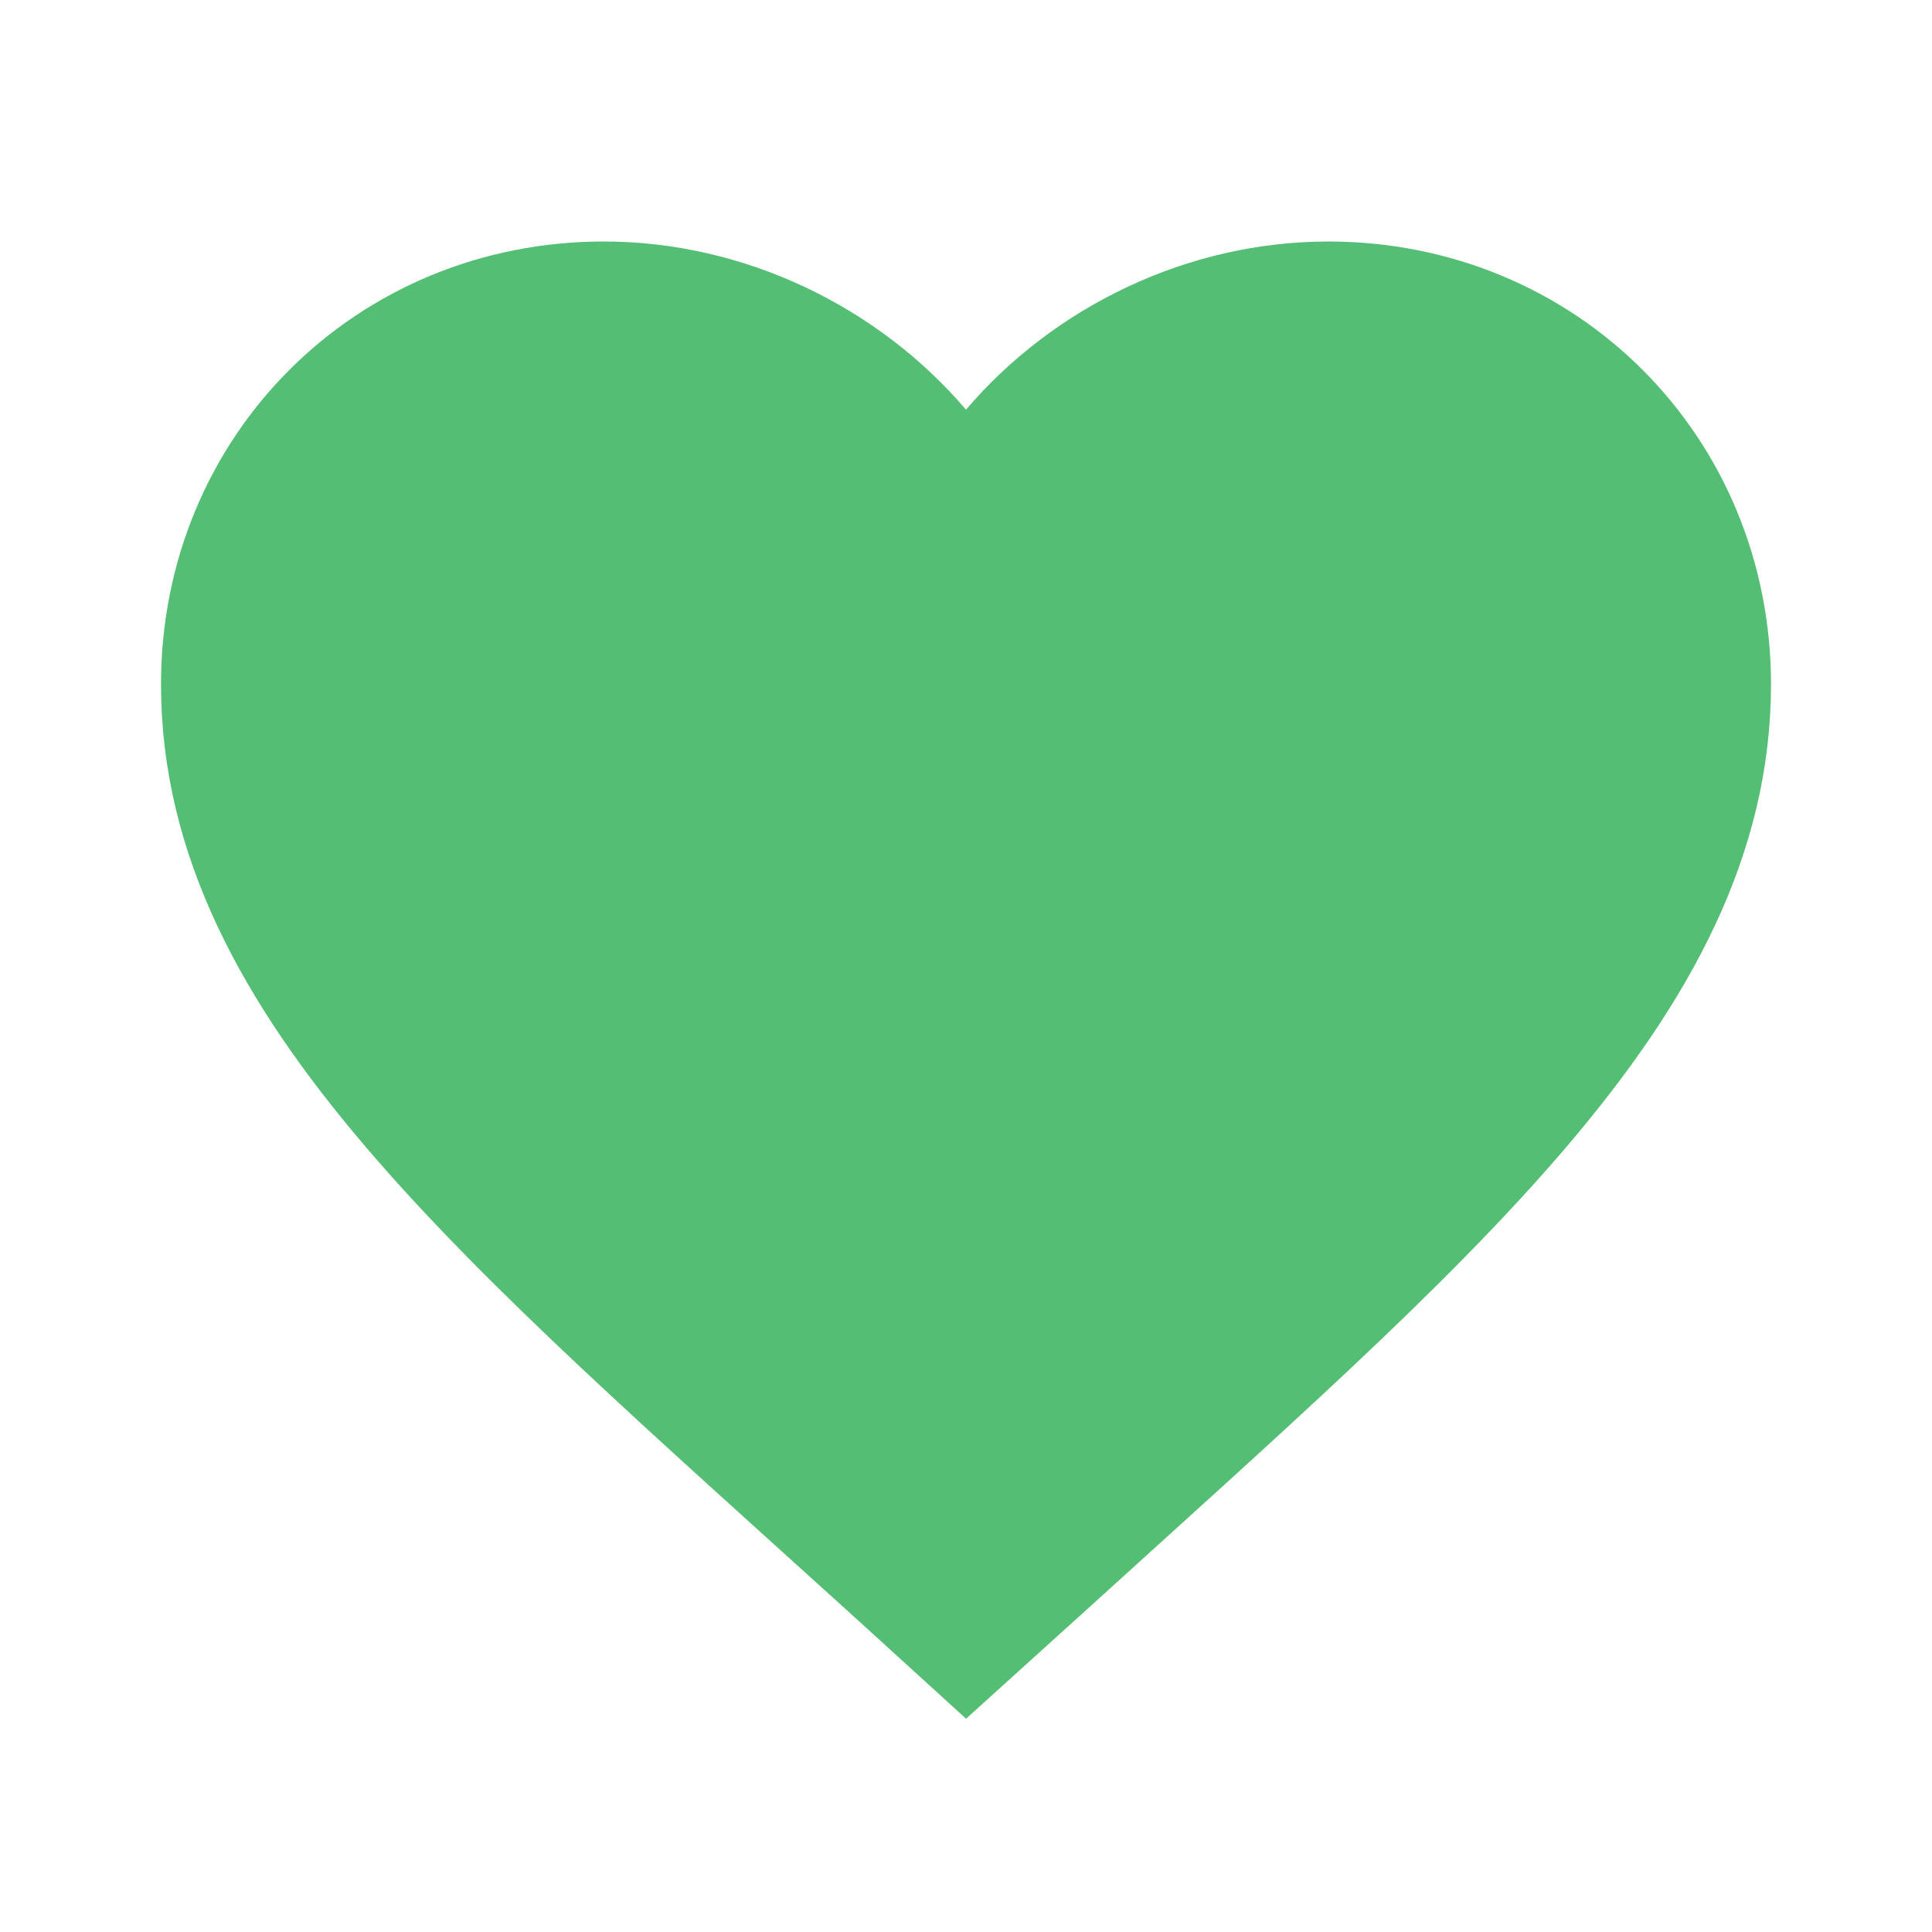
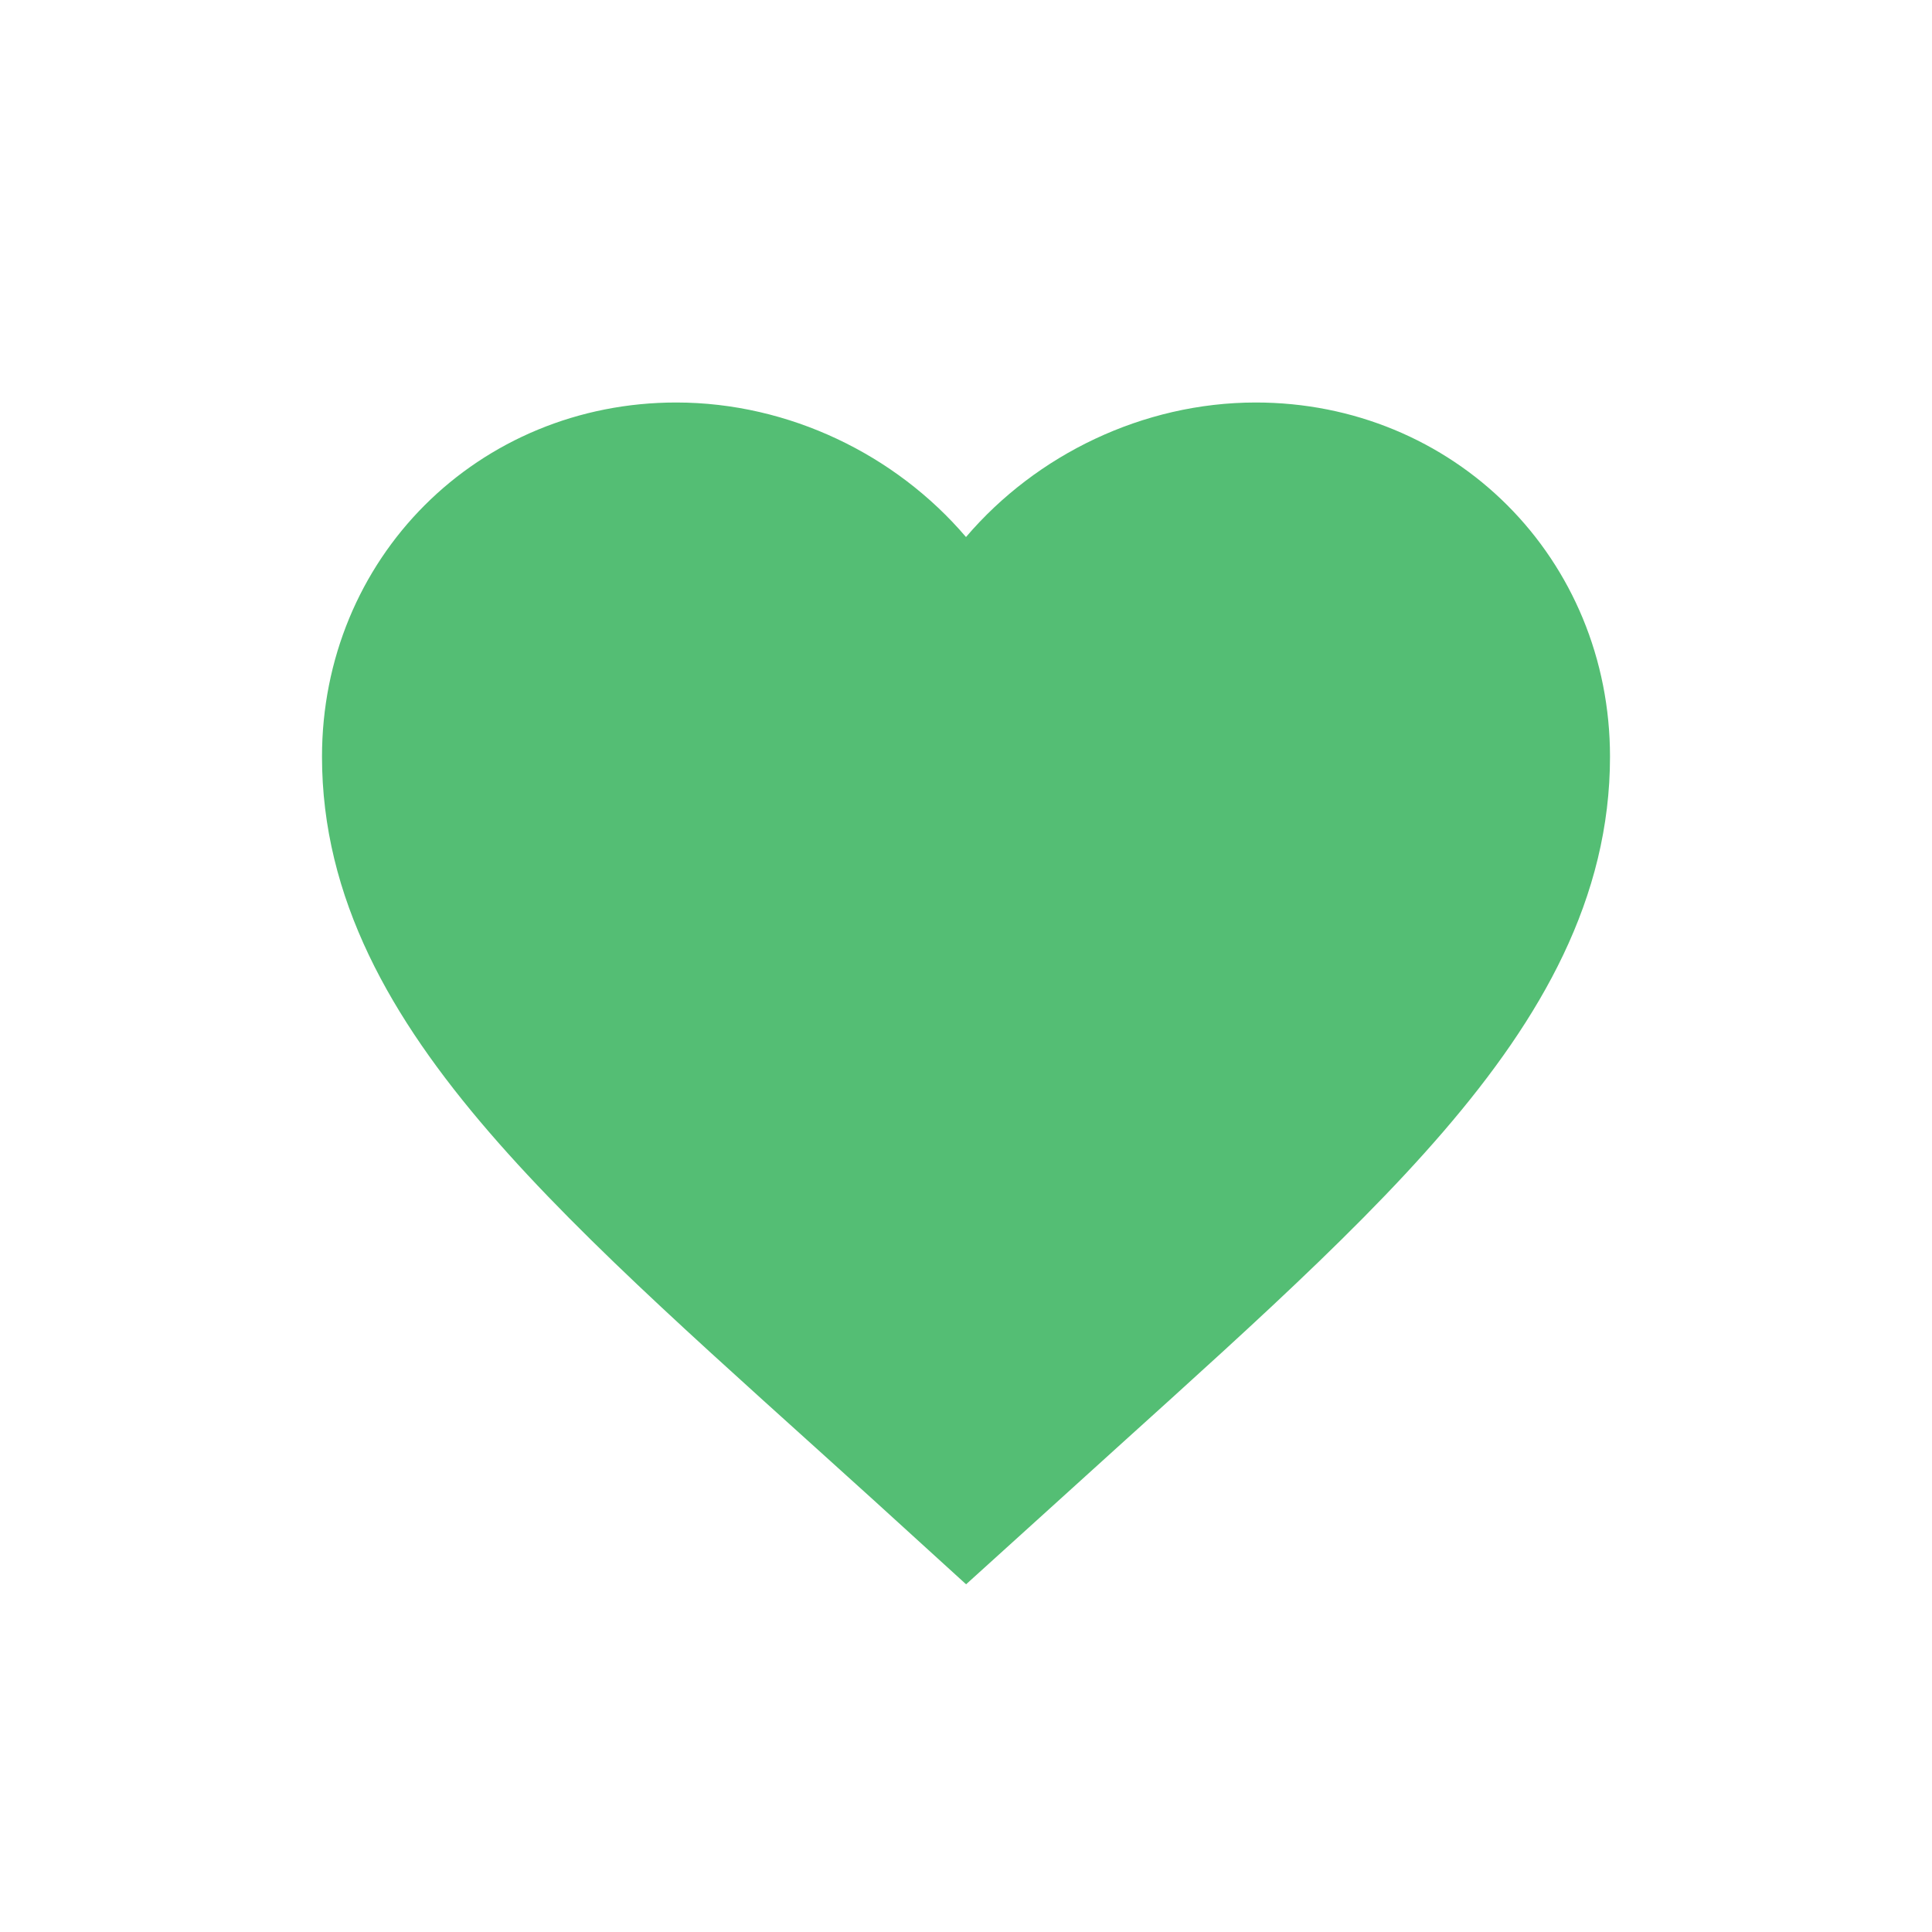
<svg xmlns="http://www.w3.org/2000/svg" width="24px" height="24px" viewBox="0 0 24 24" version="1.1">
  <g id="icons/favorite_green" stroke="none" stroke-width="1" fill="none" fill-rule="evenodd">
-     <g id="favorite_white_24dp">
-       <polygon id="Path" points="0 0 24 0 24 24 0 24" />
-       <path d="M16.5,4 C15.054,4 13.667,4.675 12.761,5.738 C12.45,6.103 12.194,6.517 12,6.961 C11.806,6.517 11.55,6.104 11.239,5.738 C10.333,4.675 8.946,4 7.5,4 C6.24,4 5.113,4.491 4.302,5.302 C3.491,6.113 3,7.24 3,8.5 C3,12.078 6.397,14.915 11.222,19.289 L12.003,20 L12.819,19.262 C17.615,14.904 21,12.072 21,8.5 C21,7.24 20.509,6.113 19.698,5.302 C18.887,4.491 17.76,4 16.5,4 Z" id="Path" stroke="#54BE74" stroke-width="2" fill="#54BE74" fill-rule="nonzero" />
-     </g>
+     <path d="M15.6,6 C14.502,6 13.449,6.513 12.761,7.32 C12.408,7.735 12.147,8.233 12,8.767 C11.853,8.233 11.592,7.735 11.239,7.32 C10.551,6.513 9.498,6 8.4,6 C7.448,6 6.596,6.37 5.983,6.983 C5.37,7.596 5,8.448 5,9.4 C5,12.223 7.719,14.444 11.512,17.883 L12.003,18.33 L12.521,17.861 C16.291,14.435 19,12.217 19,9.4 C19,8.448 18.63,7.596 18.017,6.983 C17.404,6.37 16.552,6 15.6,6 Z" id="Path" stroke="#54BE74" stroke-width="2" fill="#54BE74" fill-rule="nonzero" />
  </g>
</svg>
